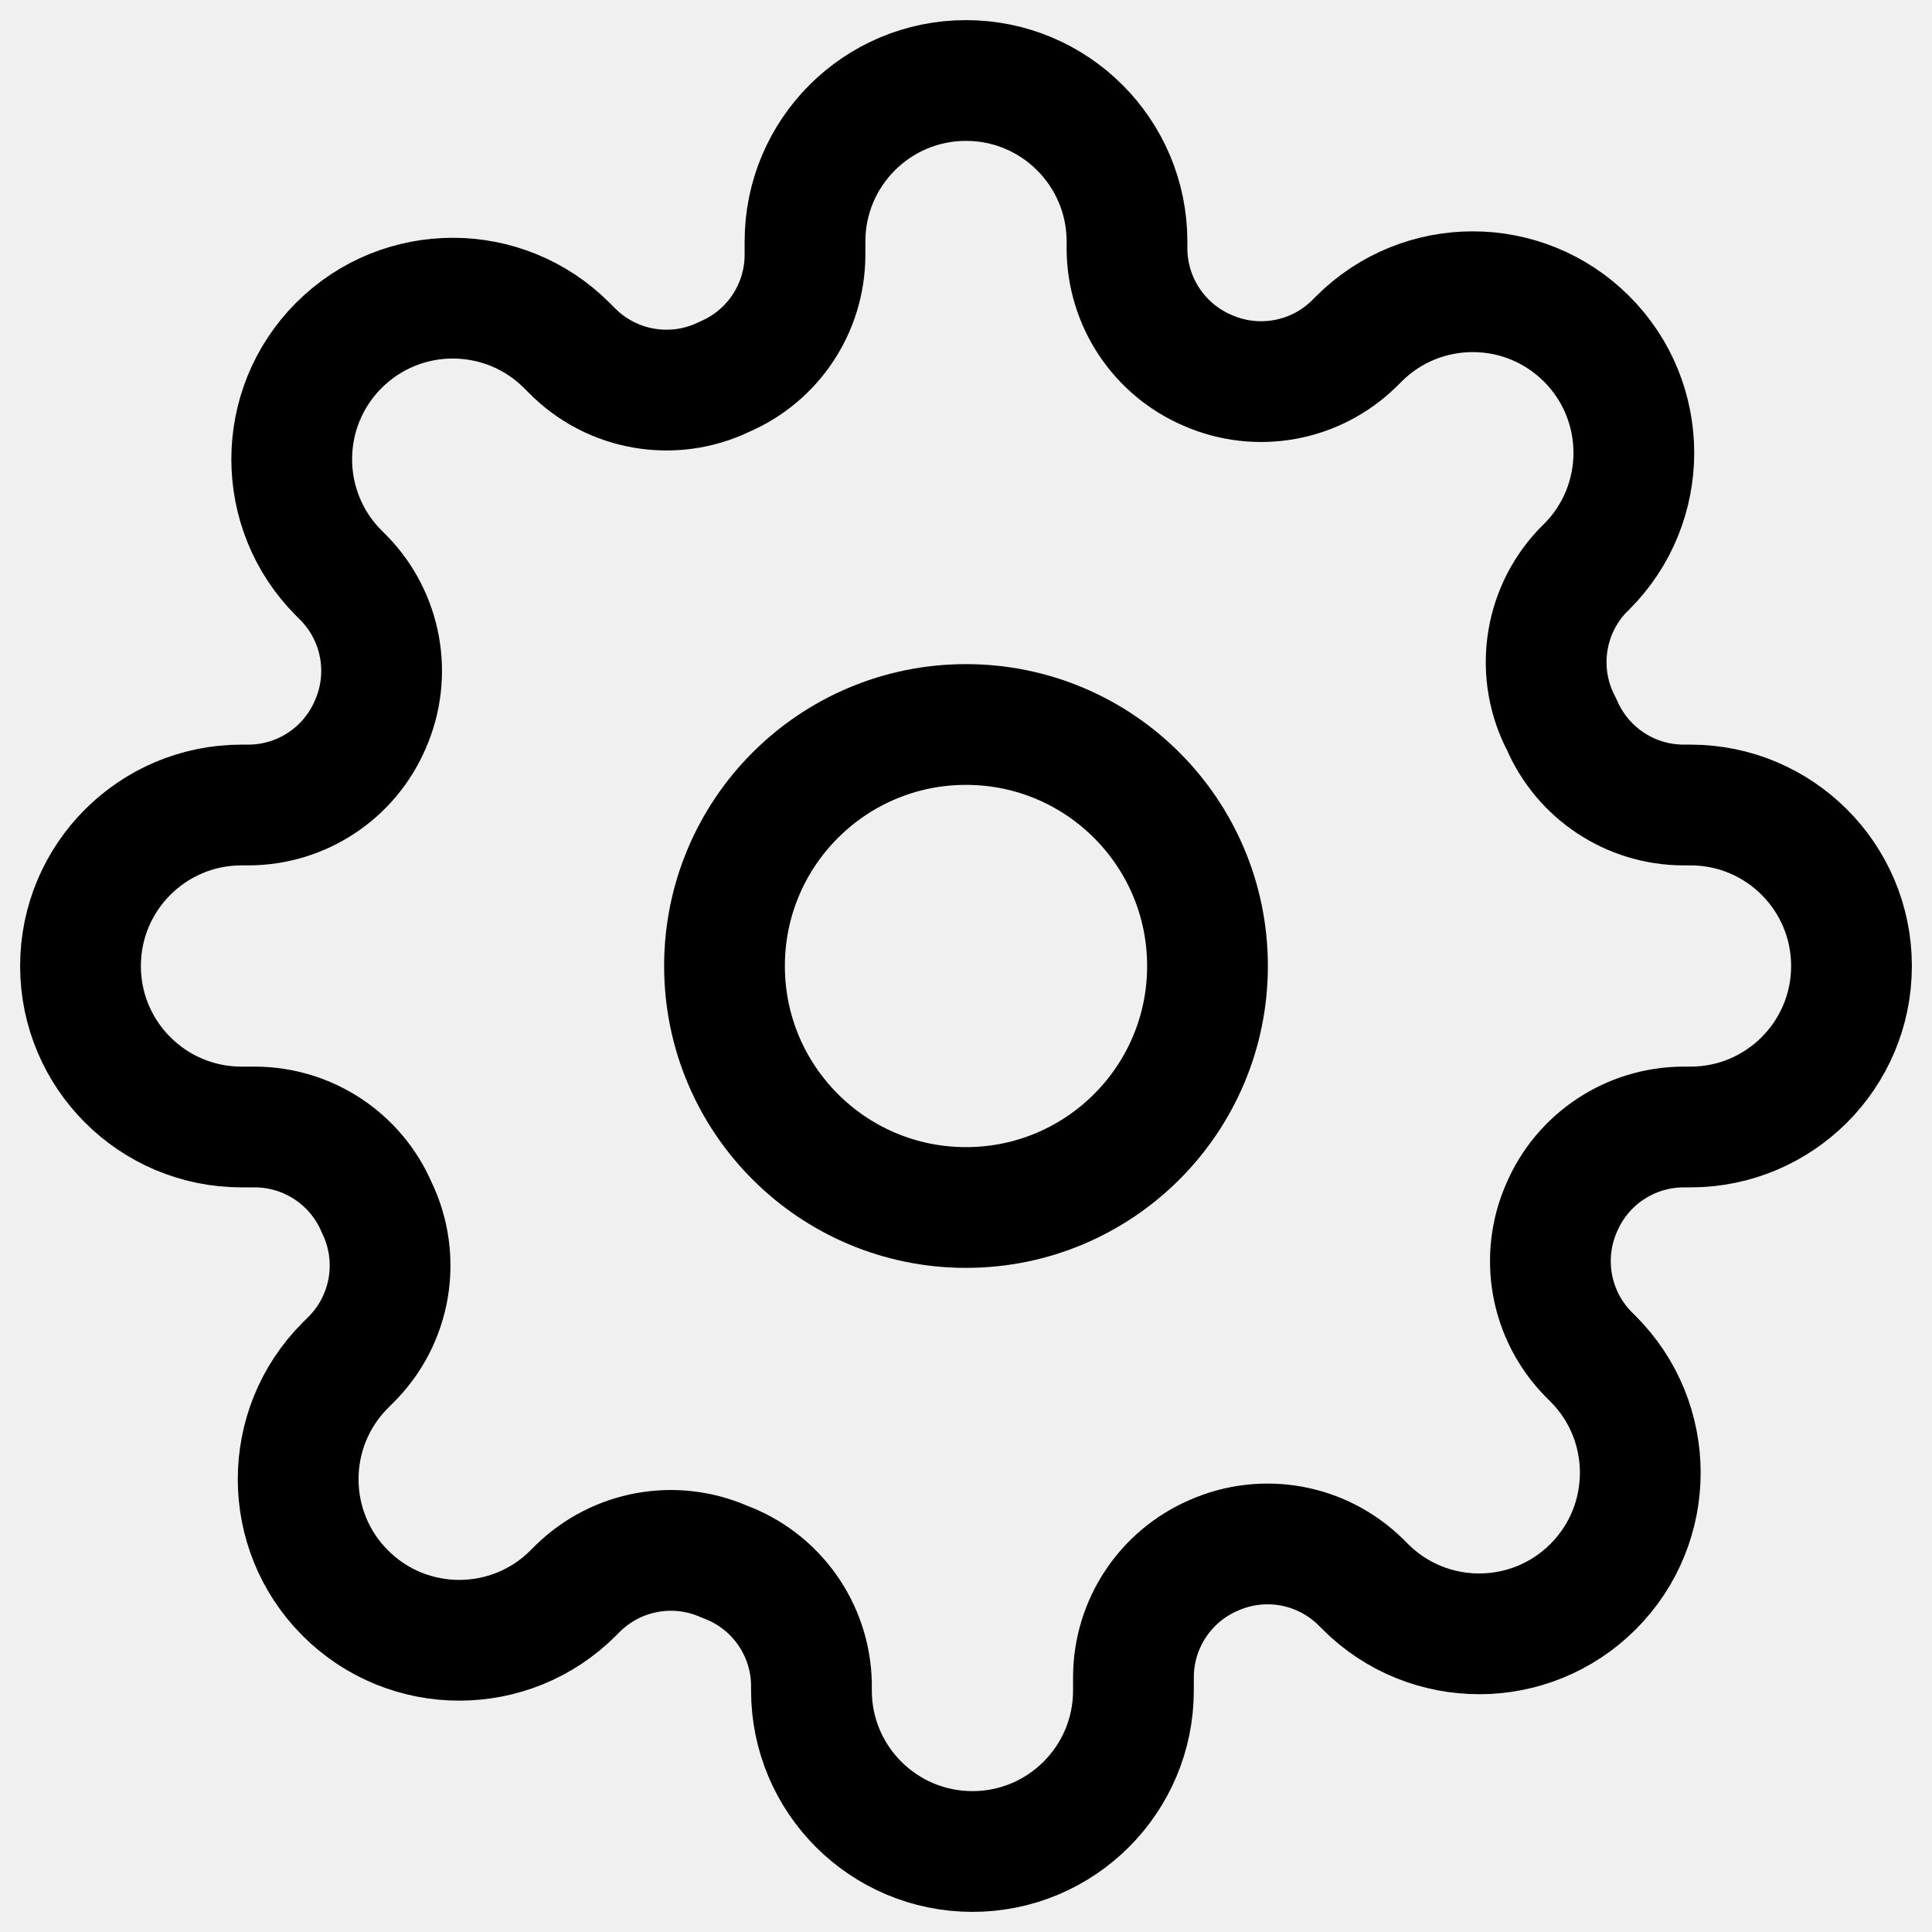
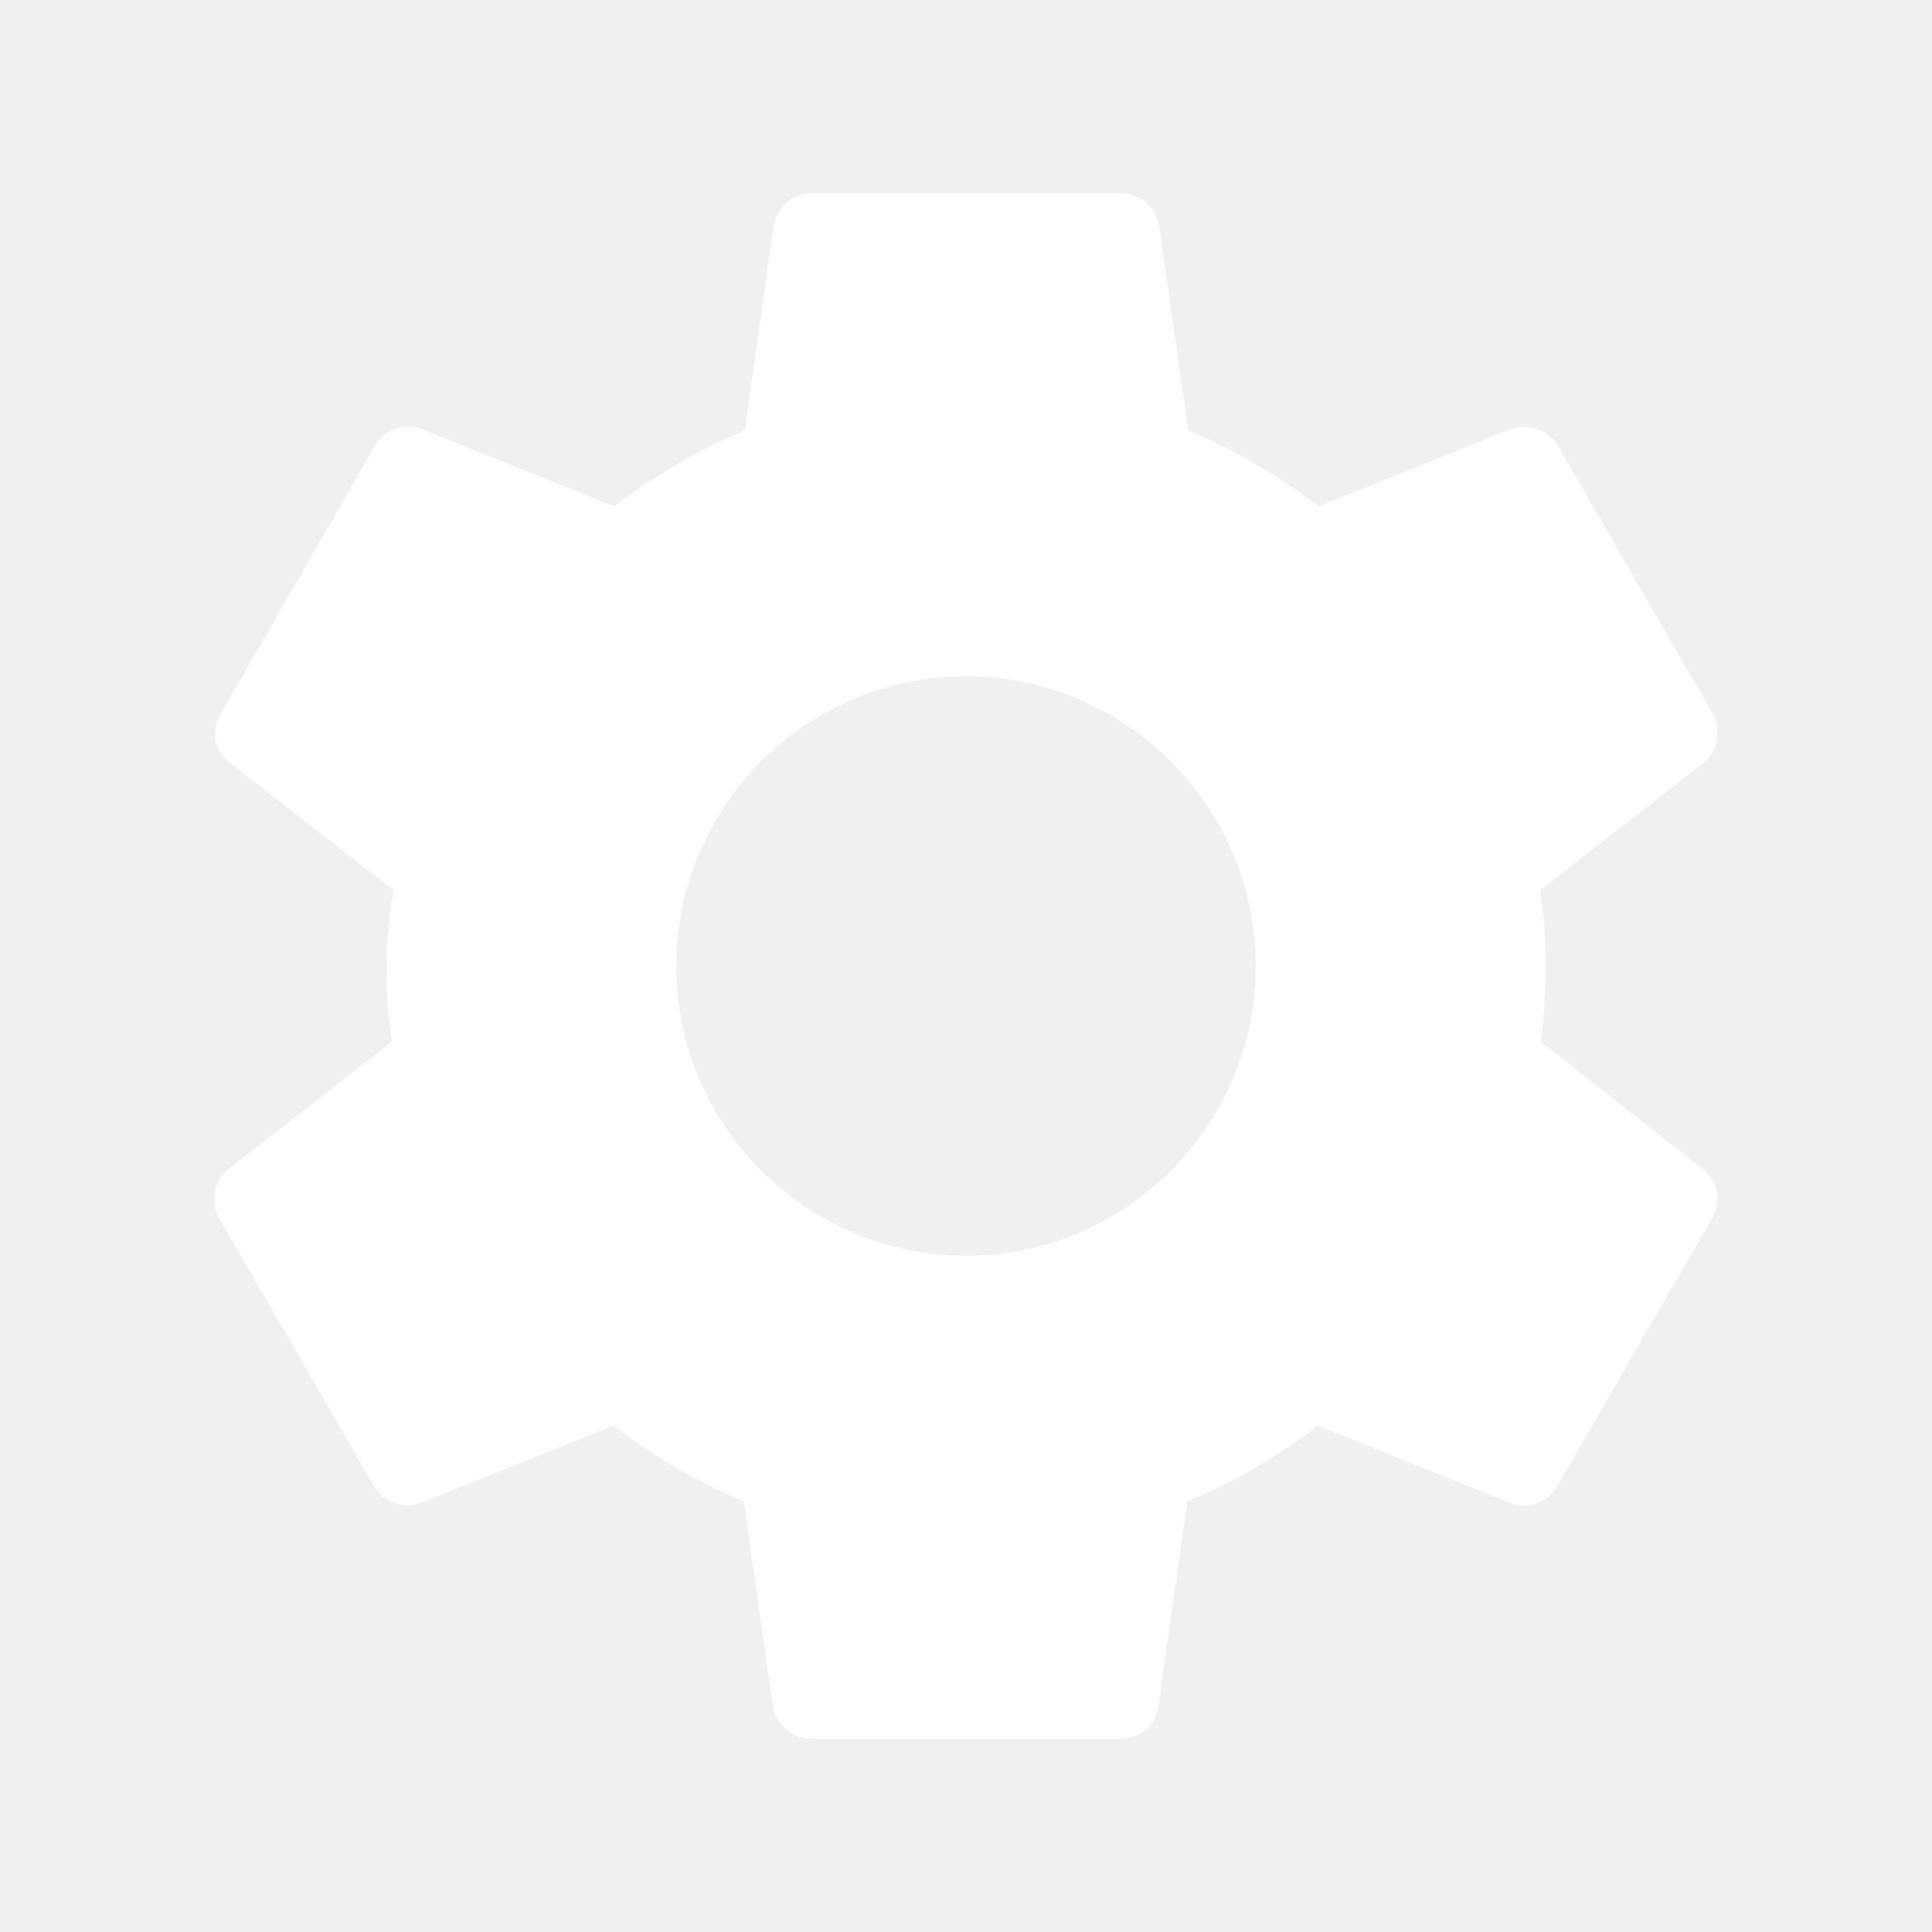
- <svg xmlns="http://www.w3.org/2000/svg" width="24" height="24" viewBox="0 0 24 24" fill="none" stroke="currentColor" stroke-width="1.5" stroke-linecap="round" stroke-linejoin="round">
-   <circle cx="12" cy="12" r="3" />
-   <path d="M19.4 15a1.65 1.65 0 0 0 .33 1.82l.06.06a2 2 0 1 1-2.83 2.83l-.06-.06a1.65 1.65 0 0 0-1.82-.33 1.65 1.65 0 0 0-1 1.51V21a2 2 0 0 1-4 0v-.09A1.65 1.65 0 0 0 9 19.4a1.65 1.65 0 0 0-1.82.33l-.06.06a2 2 0 1 1-2.83-2.83l.06-.06A1.65 1.65 0 0 0 4.68 15a1.65 1.65 0 0 0-1.51-1H3a2 2 0 0 1 0-4h.09A1.65 1.65 0 0 0 4.6 9a1.65 1.65 0 0 0-.33-1.82l-.06-.06a2 2 0 1 1 2.83-2.83l.06.06A1.65 1.65 0 0 0 9 4.68a1.65 1.65 0 0 0 1-1.51V3a2 2 0 0 1 4 0v.09a1.65 1.65 0 0 0 1 1.51 1.65 1.65 0 0 0 1.82-.33l.06-.06a2 2 0 1 1 2.83 2.83l-.06.06A1.65 1.65 0 0 0 19.4 9a1.65 1.65 0 0 0 1.51 1H21a2 2 0 0 1 0 4h-.09a1.65 1.65 0 0 0-1.51 1z" />
+ <svg xmlns="http://www.w3.org/2000/svg" width="24" height="24" viewBox="0 0 24 24" fill="#FFFFFF">
+   <path d="M19.14 12.94c.04-.3.06-.61.06-.94 0-.32-.02-.64-.07-.94l2.03-1.58c.18-.14.23-.41.12-.61l-1.92-3.32c-.12-.22-.37-.29-.59-.22l-2.39.96c-.5-.38-1.03-.7-1.62-.94l-.36-2.54c-.04-.24-.24-.41-.48-.41h-3.84c-.24 0-.43.17-.47.41l-.36 2.54c-.59.24-1.13.57-1.62.94l-2.39-.96c-.22-.08-.47 0-.59.22L2.74 8.87c-.12.21-.08.47.12.61l2.03 1.58c-.05.3-.09.63-.09.94s.02.64.07.94l-2.03 1.58c-.18.14-.23.41-.12.61l1.92 3.32c.12.22.37.29.59.22l2.39-.96c.5.38 1.03.7 1.62.94l.36 2.54c.05.24.24.41.48.41h3.84c.24 0 .44-.17.47-.41l.36-2.54c.59-.24 1.13-.56 1.62-.94l2.39.96c.22.08.47 0 .59-.22l1.92-3.32c.12-.22.07-.47-.12-.61l-2.01-1.58zM12 15.6c-1.98 0-3.6-1.62-3.6-3.6s1.62-3.6 3.6-3.6 3.6 1.62 3.6 3.6-1.62 3.6-3.6 3.6z" />
</svg>
